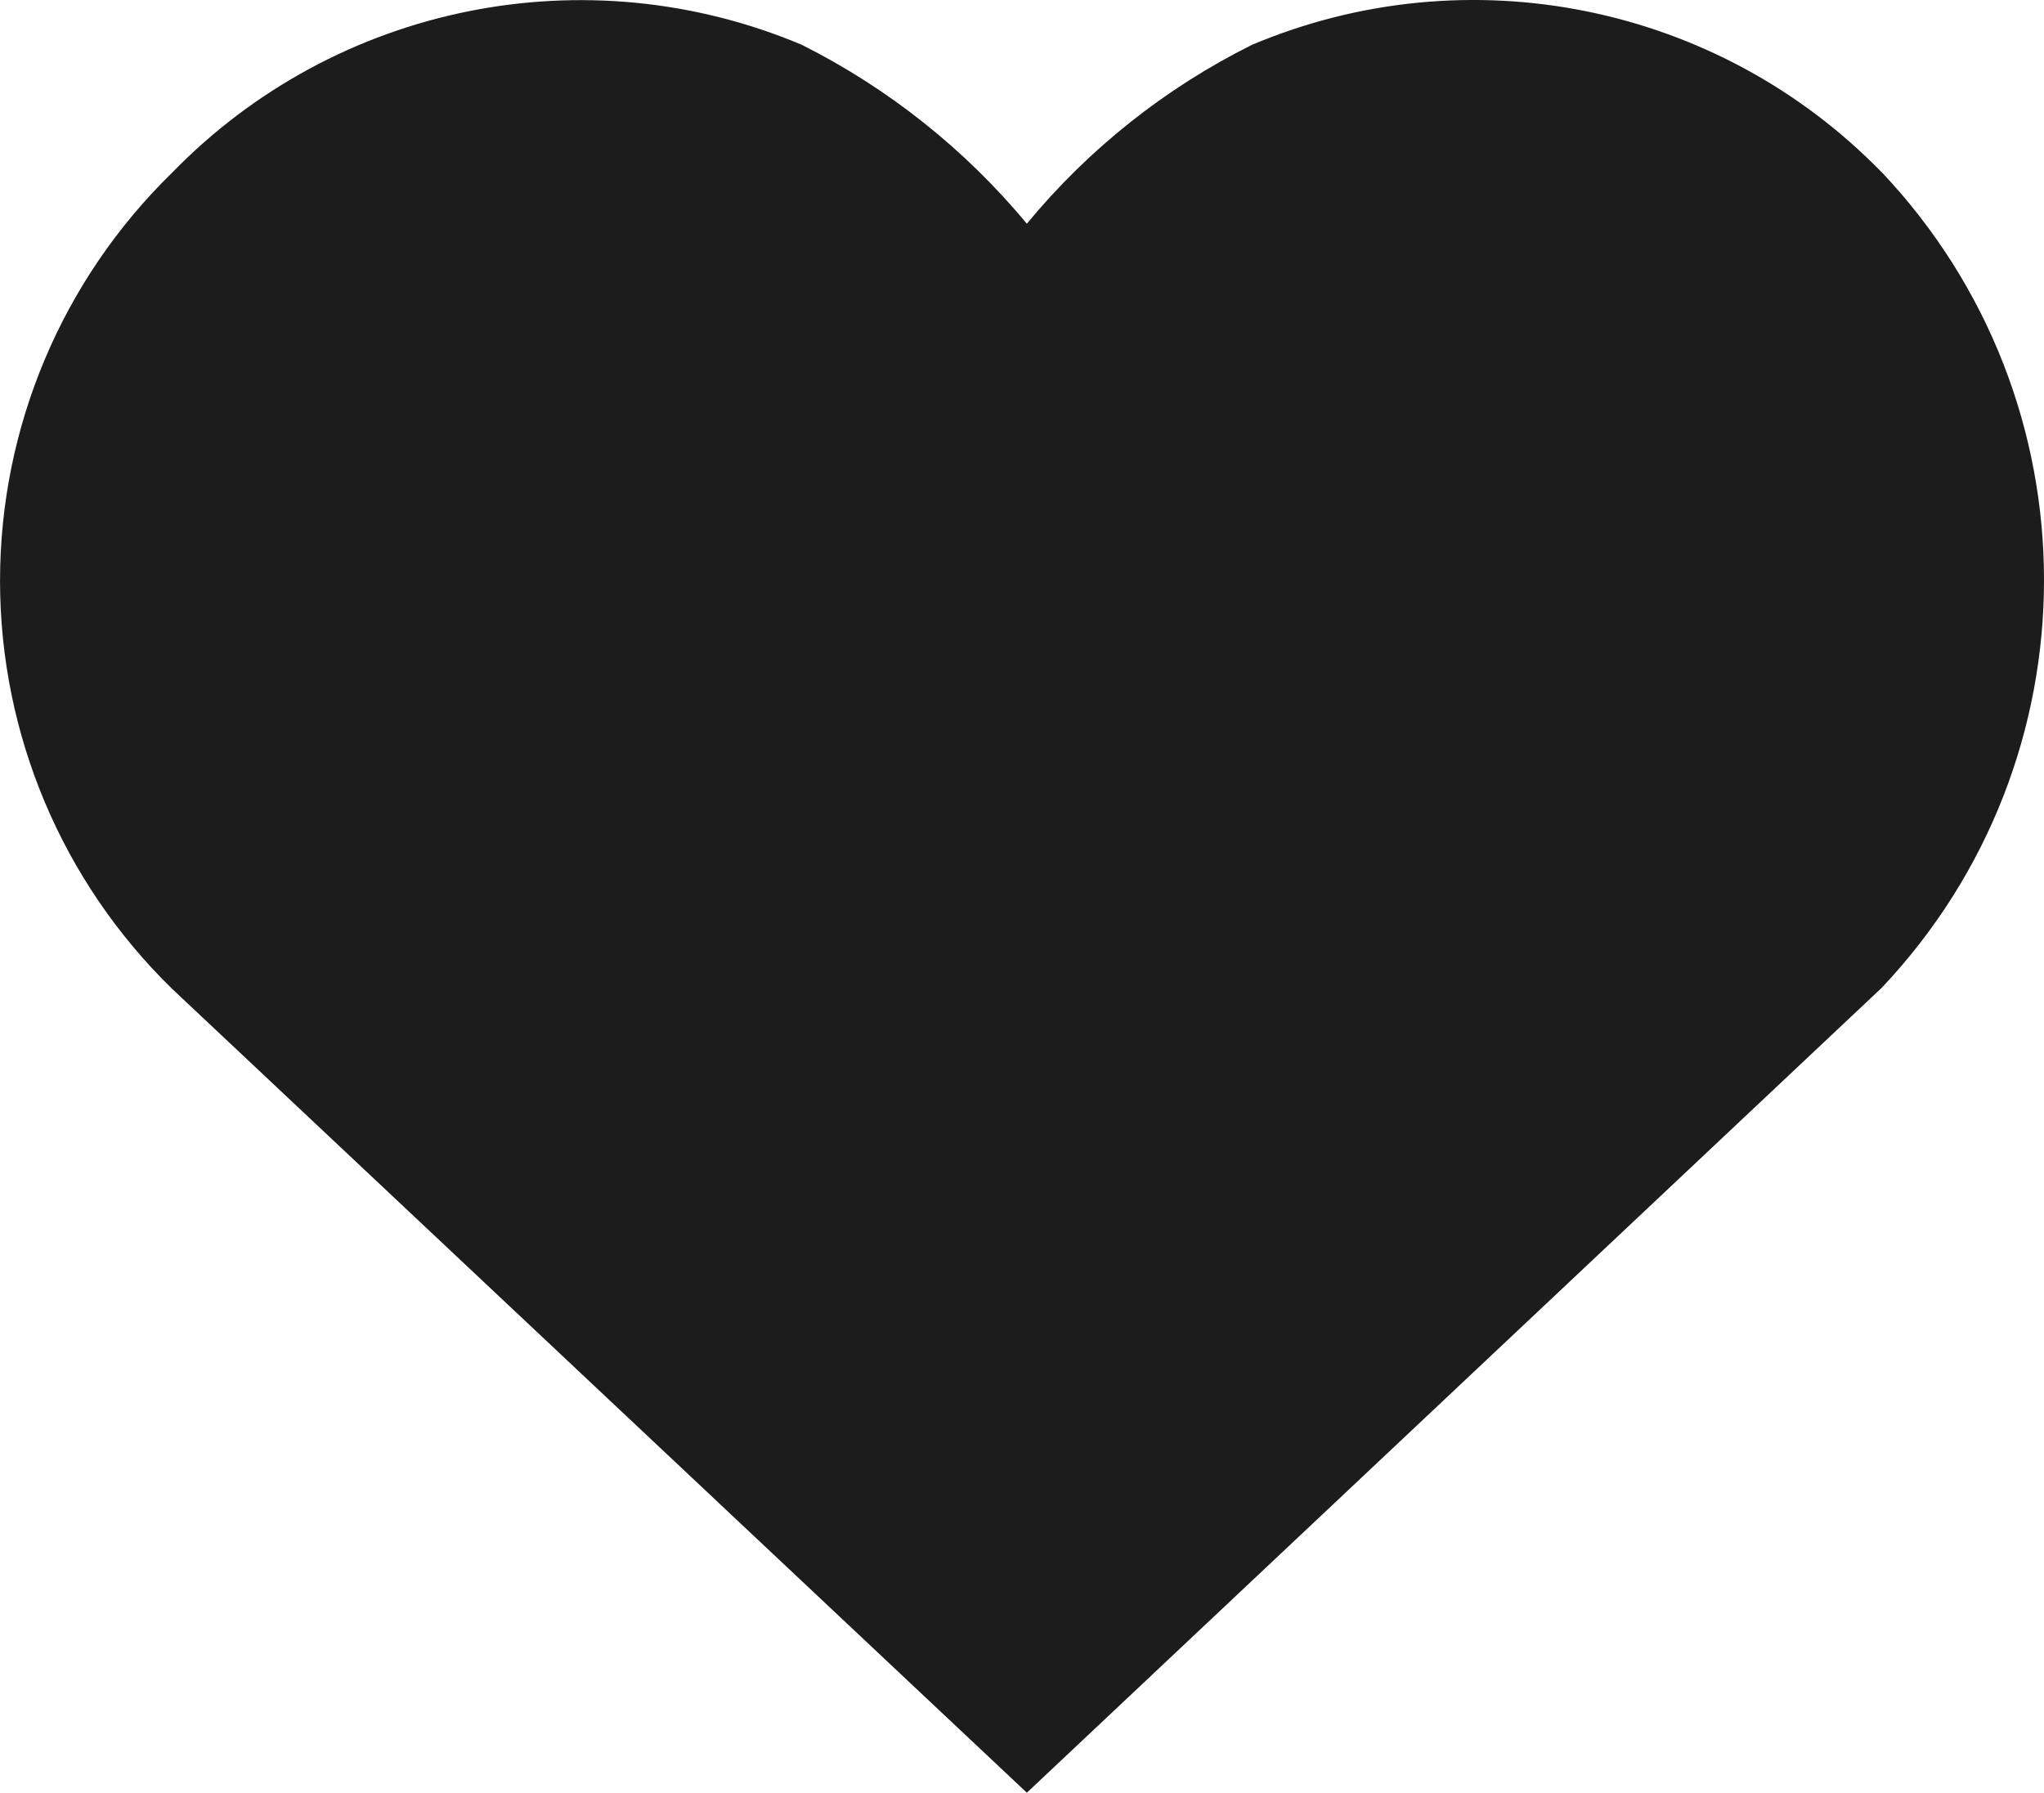
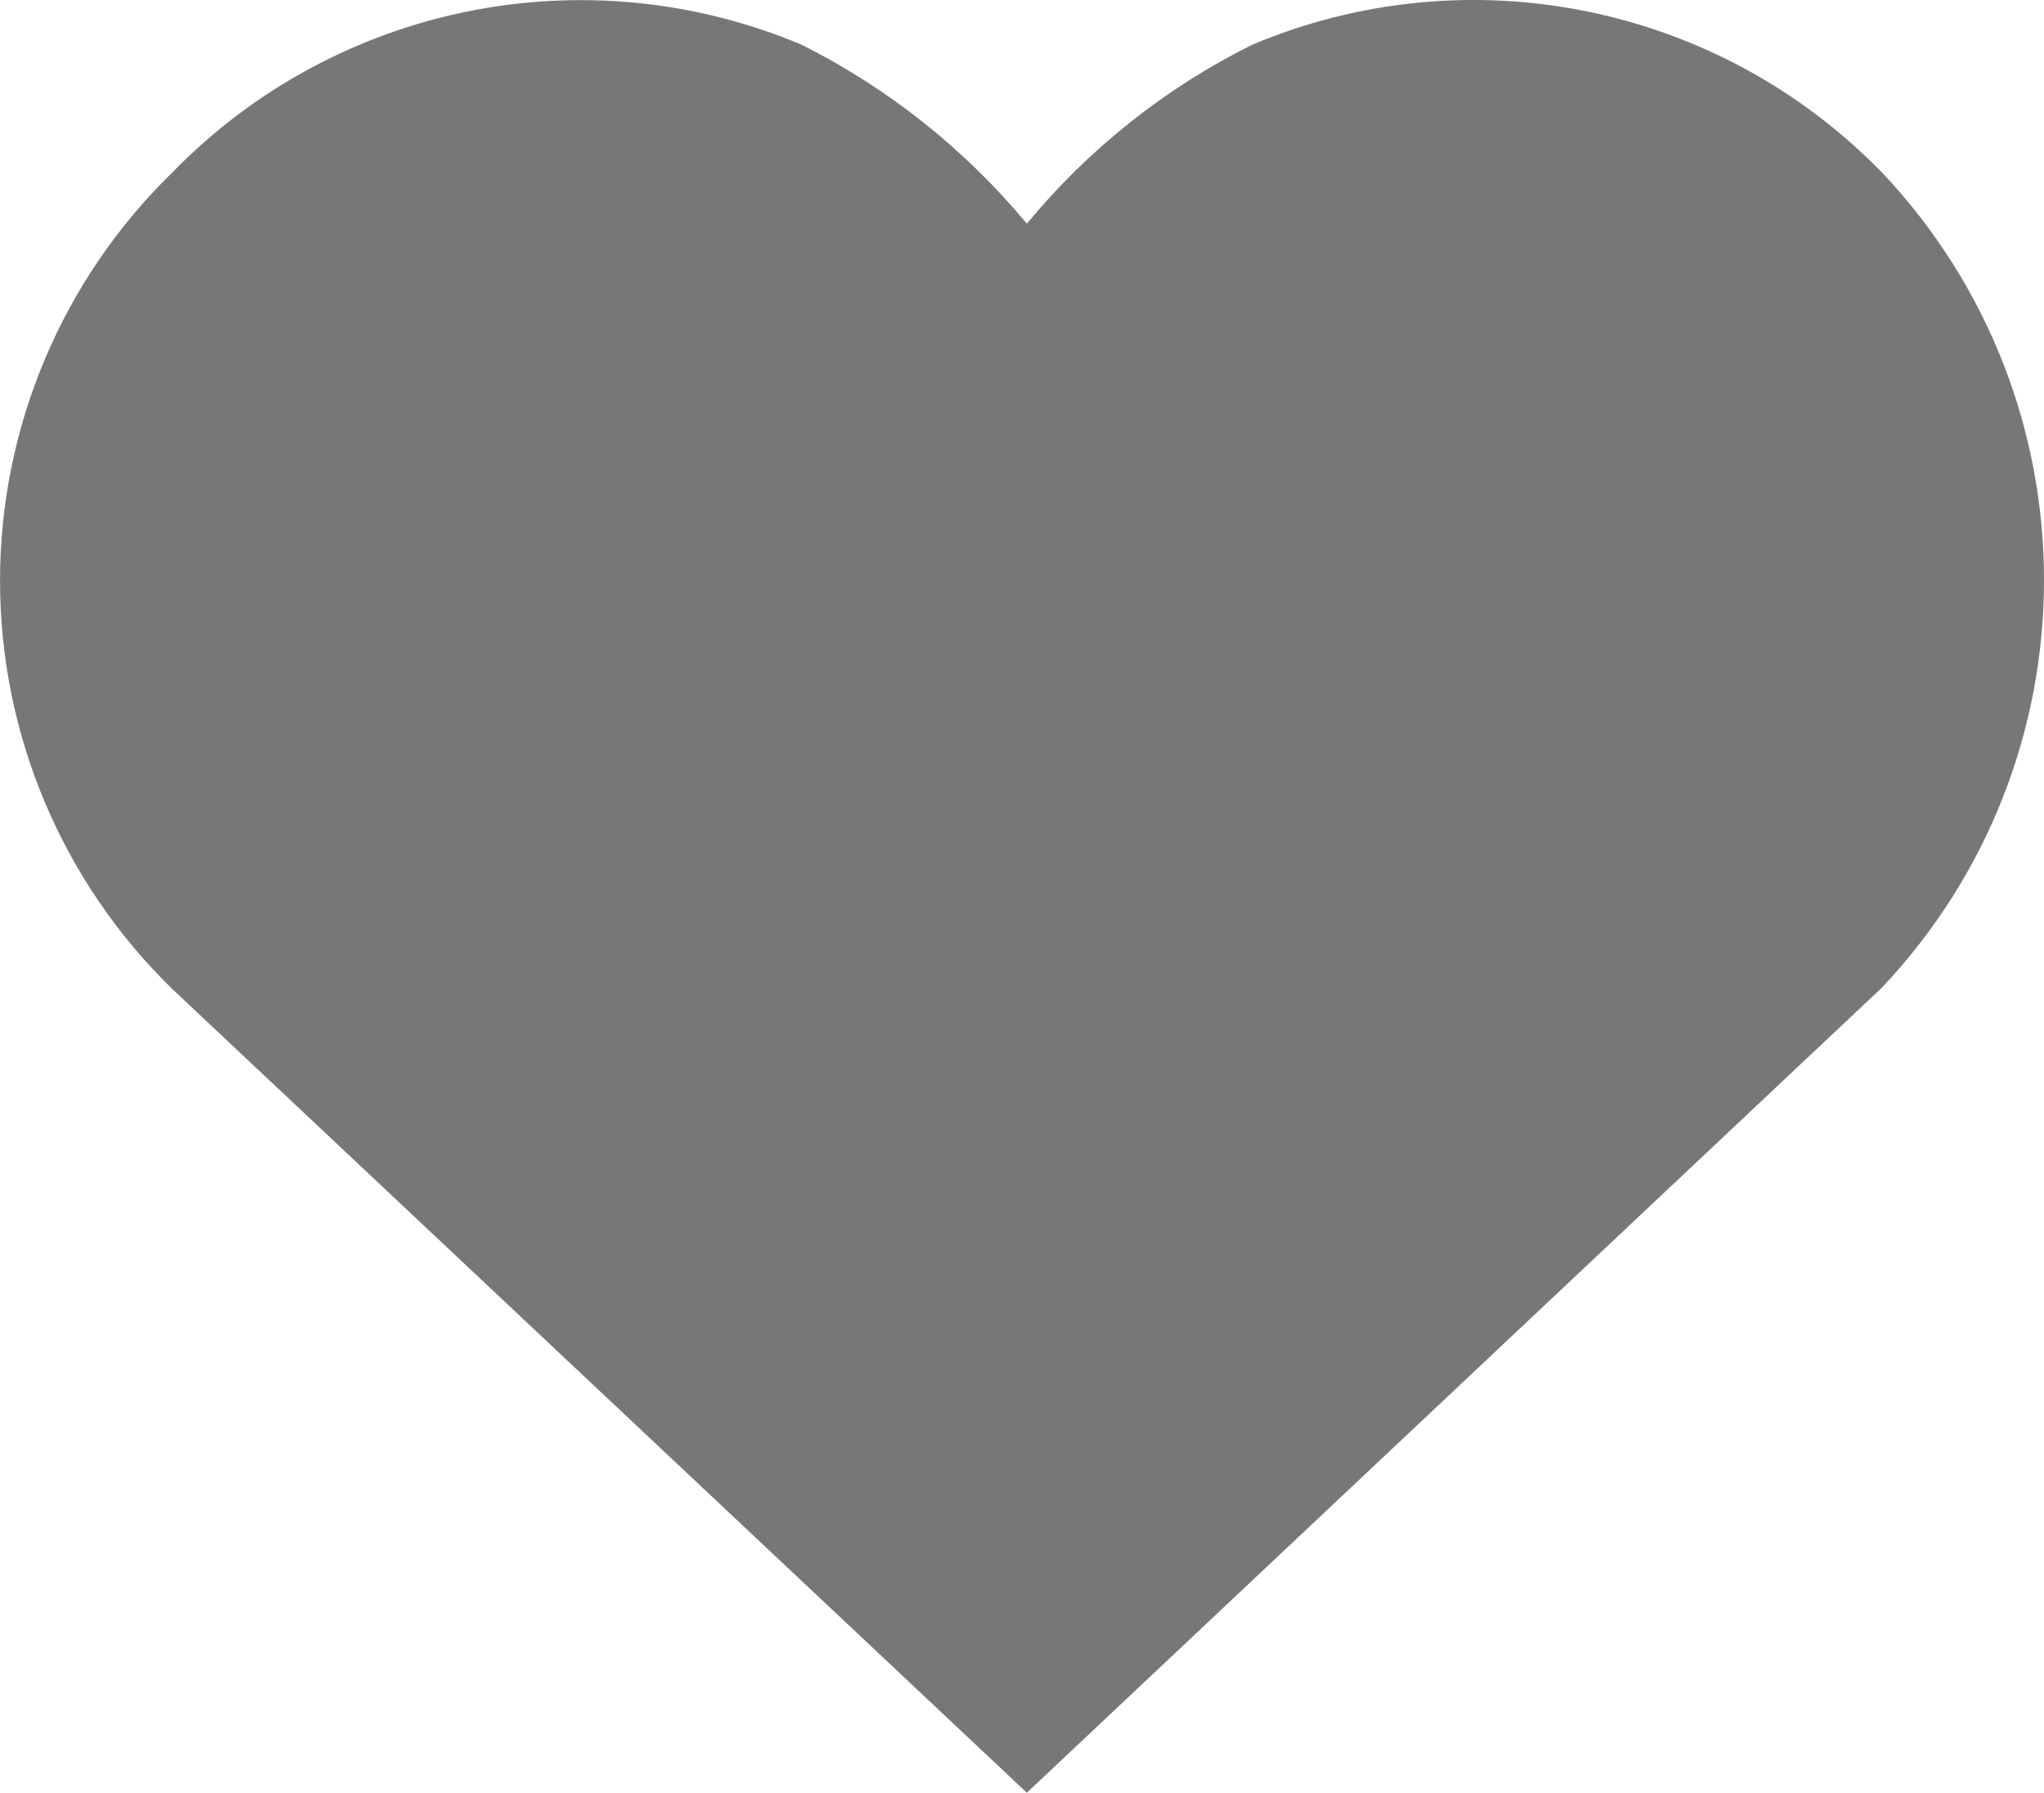
<svg xmlns="http://www.w3.org/2000/svg" width="16" height="14.03" viewBox="0 0 16 14.03">
-   <path d="M14.729,1.348A4.46,4.46,0,0,0,9.8.351a5.414,5.414,0,0,0-1.762,1.4A5.5,5.5,0,0,0,6.277.351a4.461,4.461,0,0,0-4.929,1,4.461,4.461,0,0,0,0,6.39l6.69,6.292,6.691-6.3a4.646,4.646,0,0,0,0-6.386Z" fill="#1c1c1c" />
+   <path d="M14.729,1.348A4.46,4.46,0,0,0,9.8.351a5.414,5.414,0,0,0-1.762,1.4A5.5,5.5,0,0,0,6.277.351a4.461,4.461,0,0,0-4.929,1,4.461,4.461,0,0,0,0,6.39l6.69,6.292,6.691-6.3a4.646,4.646,0,0,0,0-6.386Z" fill="#777777" />
</svg>
